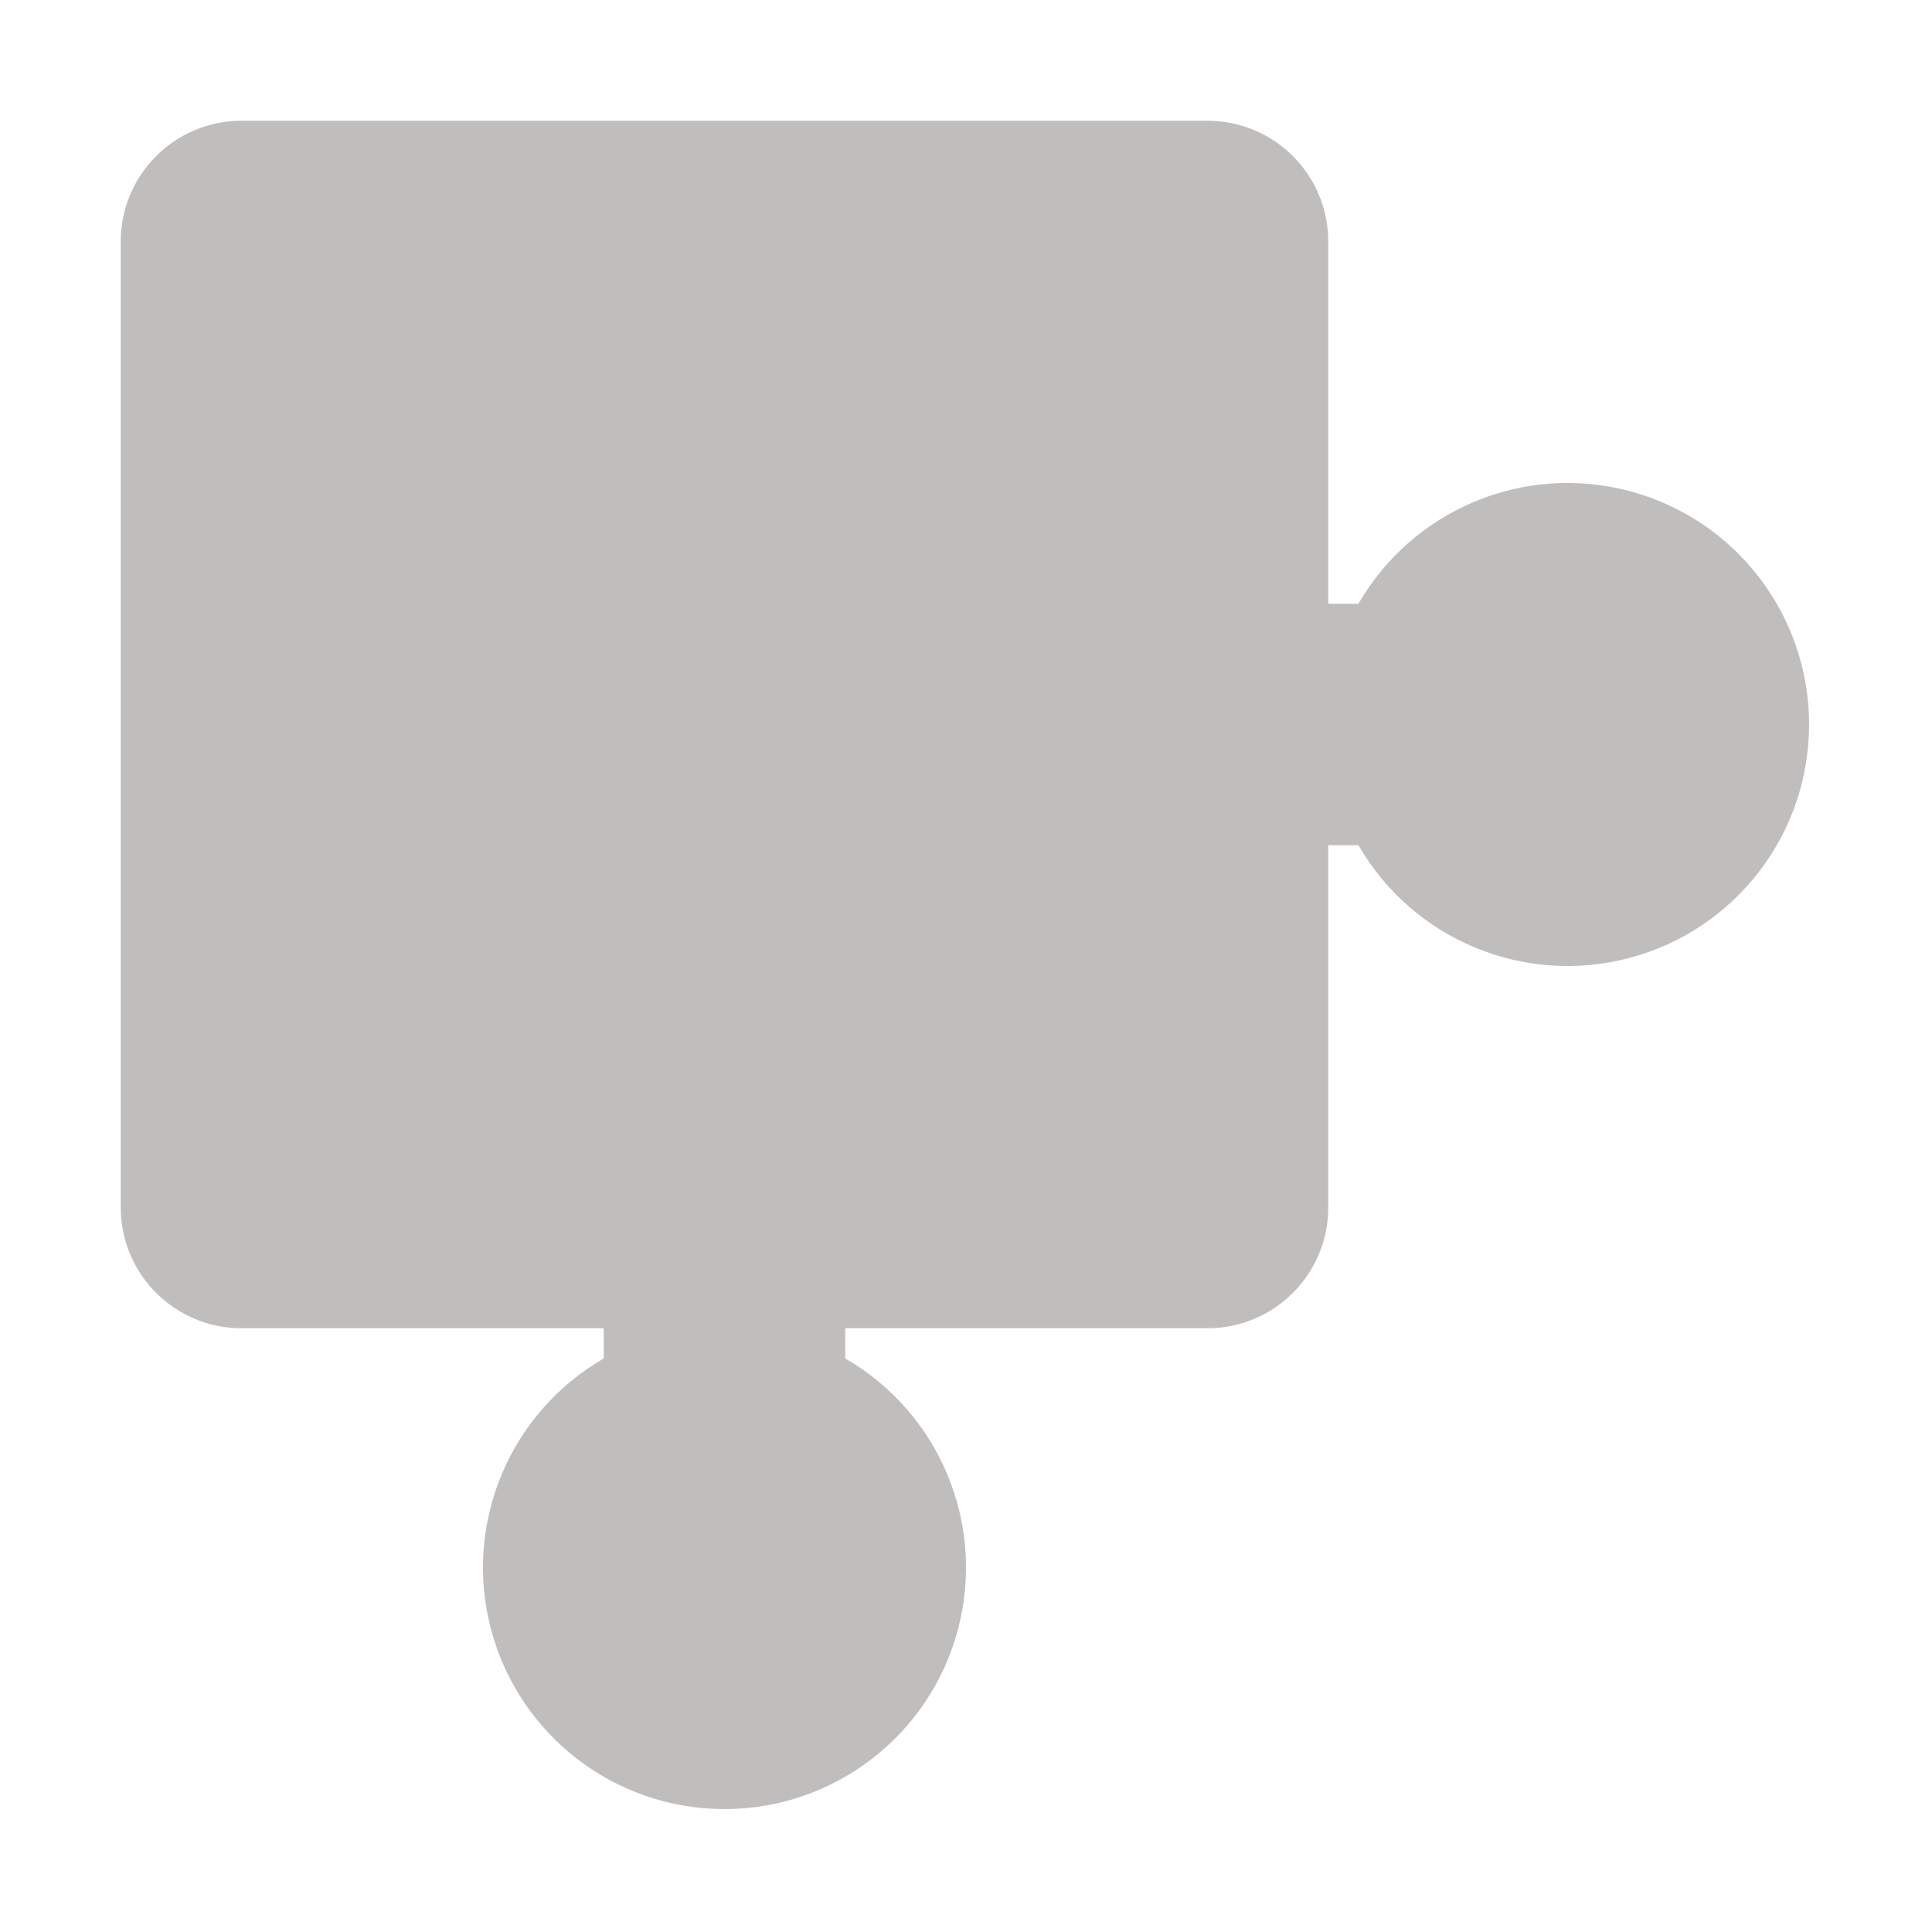
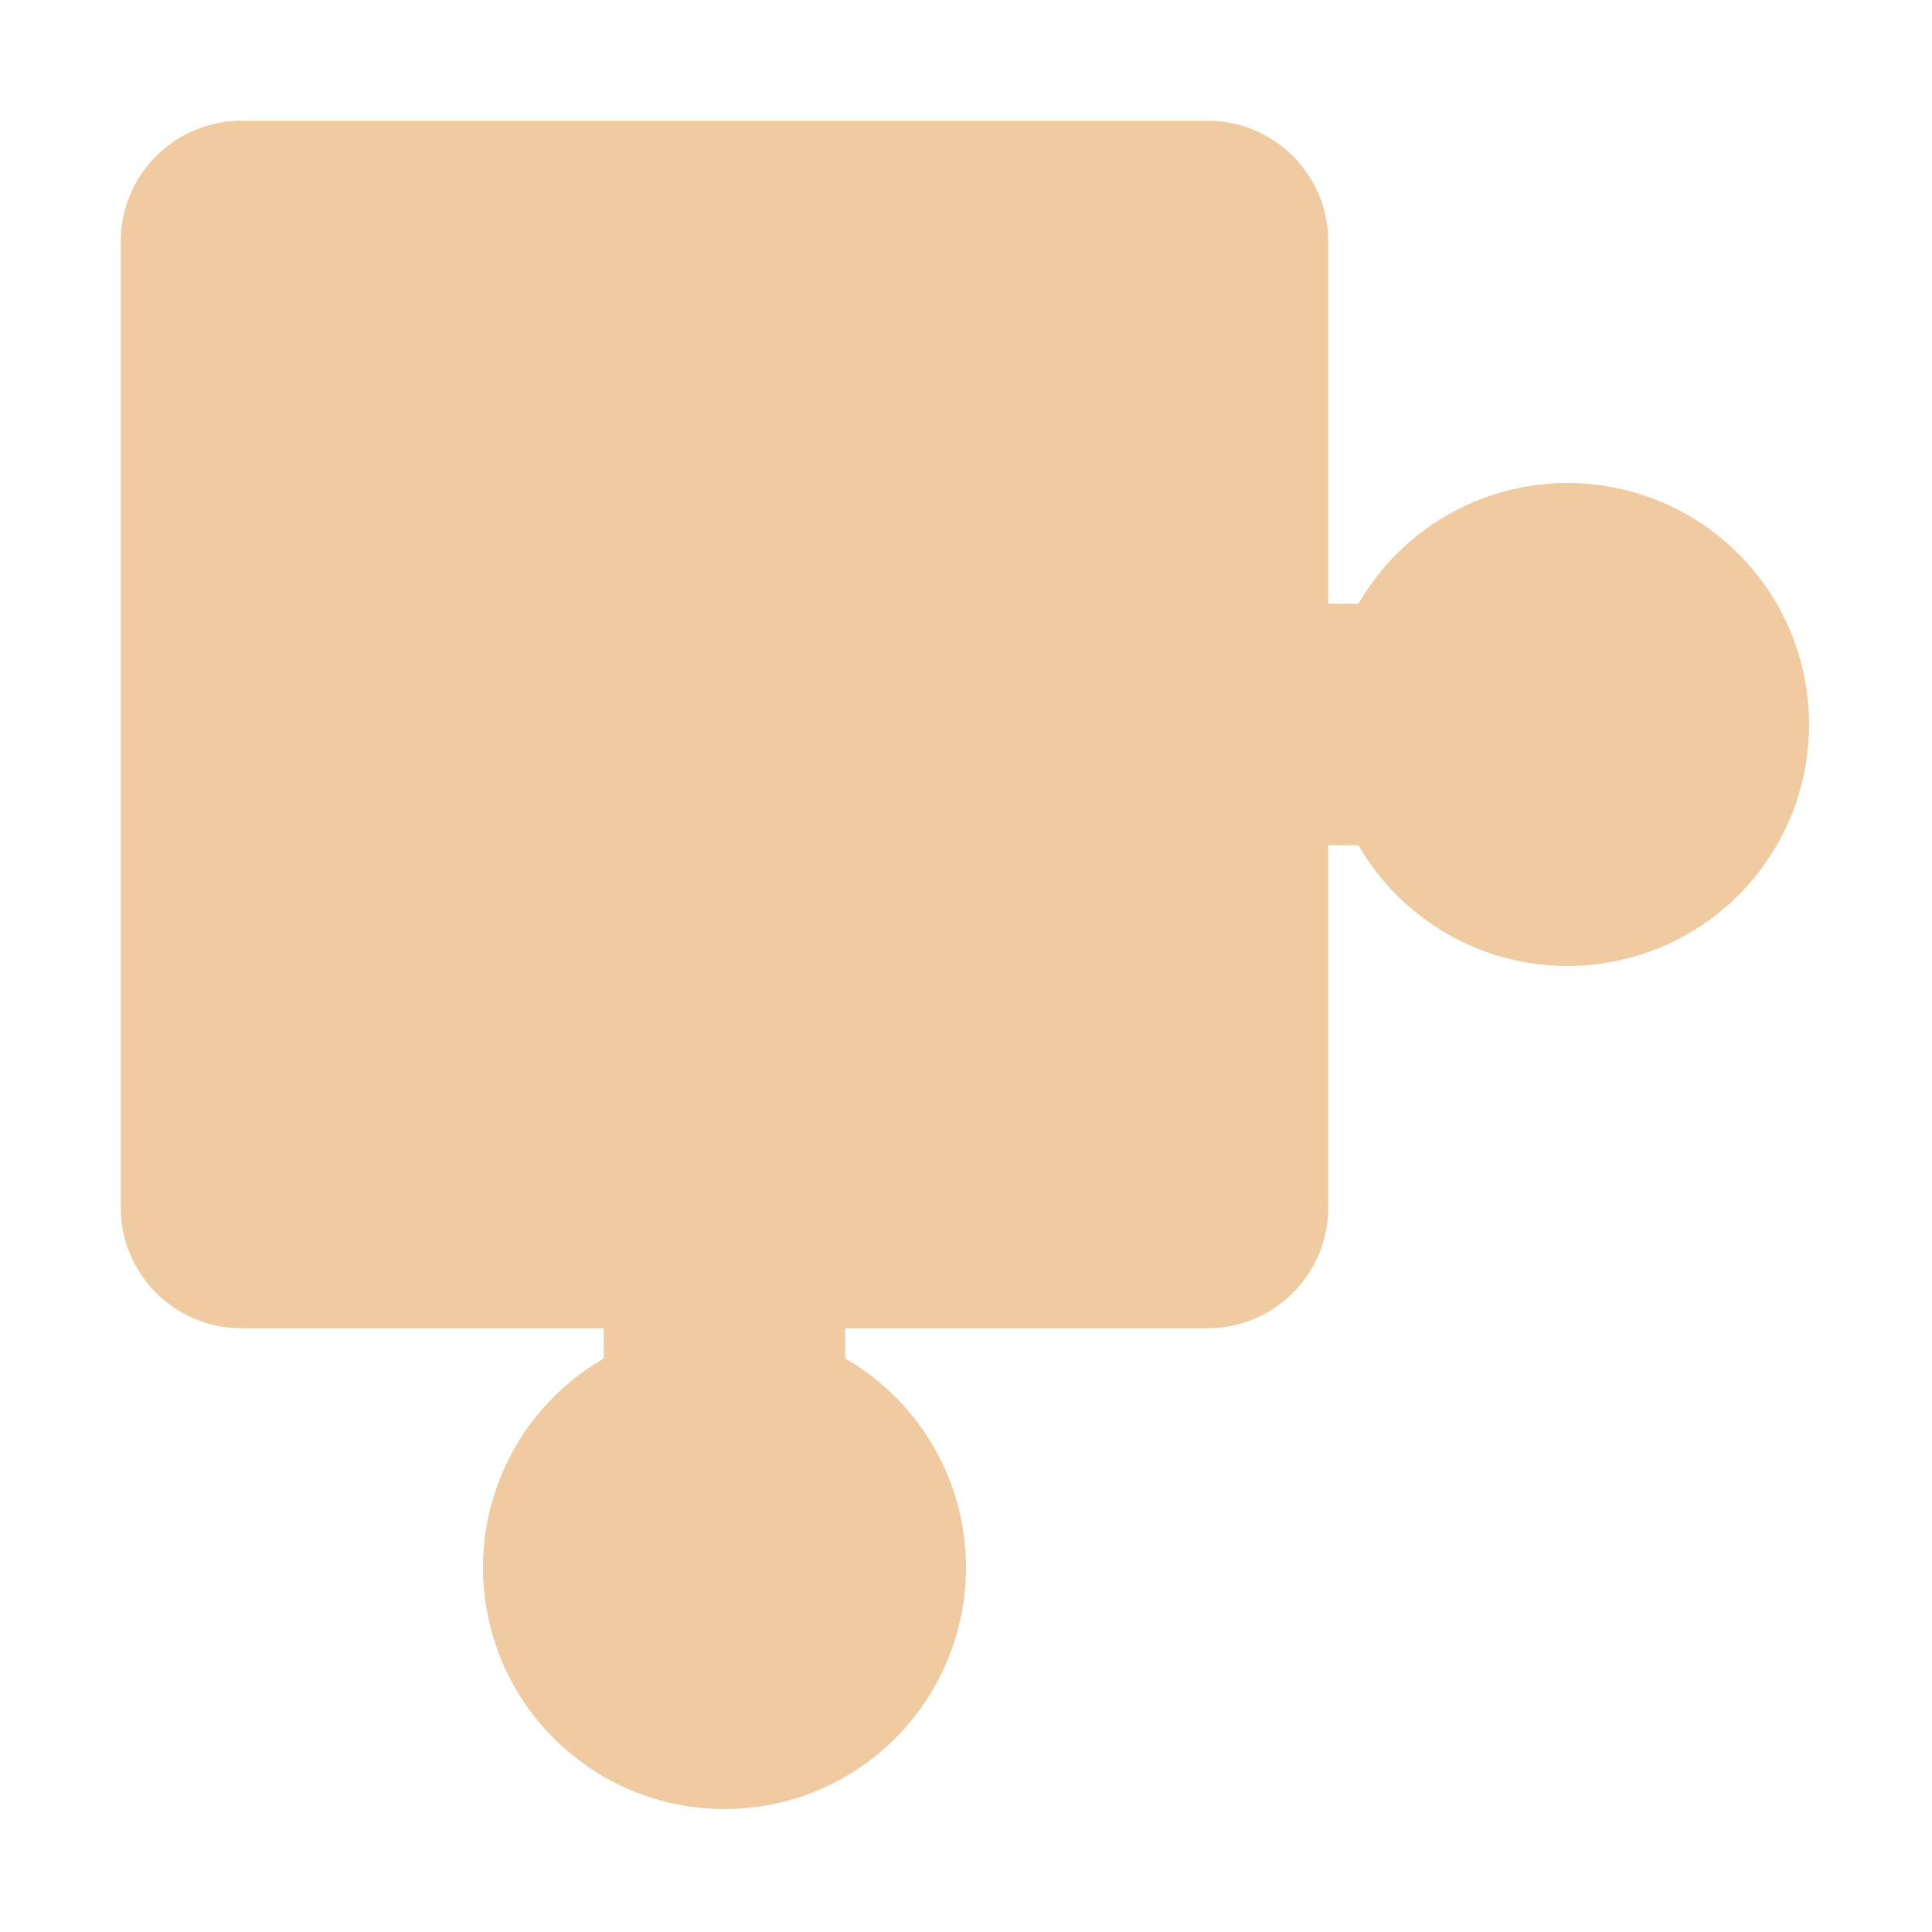
<svg xmlns="http://www.w3.org/2000/svg" width="16" height="16">
-   <path fill="#c0bdbd" d="M2 1a1 1 0 0 0-1 1v8a1 1 0 0 0 1 1h3v.25a2 2 0 1 0 2 0V11h3a1 1 0 0 0 1-1V7h.25a2 2 0 1 0 0-2H11V2a1 1 0 0 0-1-1H2z" />
+   <path fill="#f0caa0" d="M2 1a1 1 0 00-1 1v8a1 1 0 001 1h3v.25a2 2 0 102 0V11h3a1 1 0 001-1V7h.25a2 2 0 100-2H11V2a1 1 0 00-1-1z" />
</svg>
